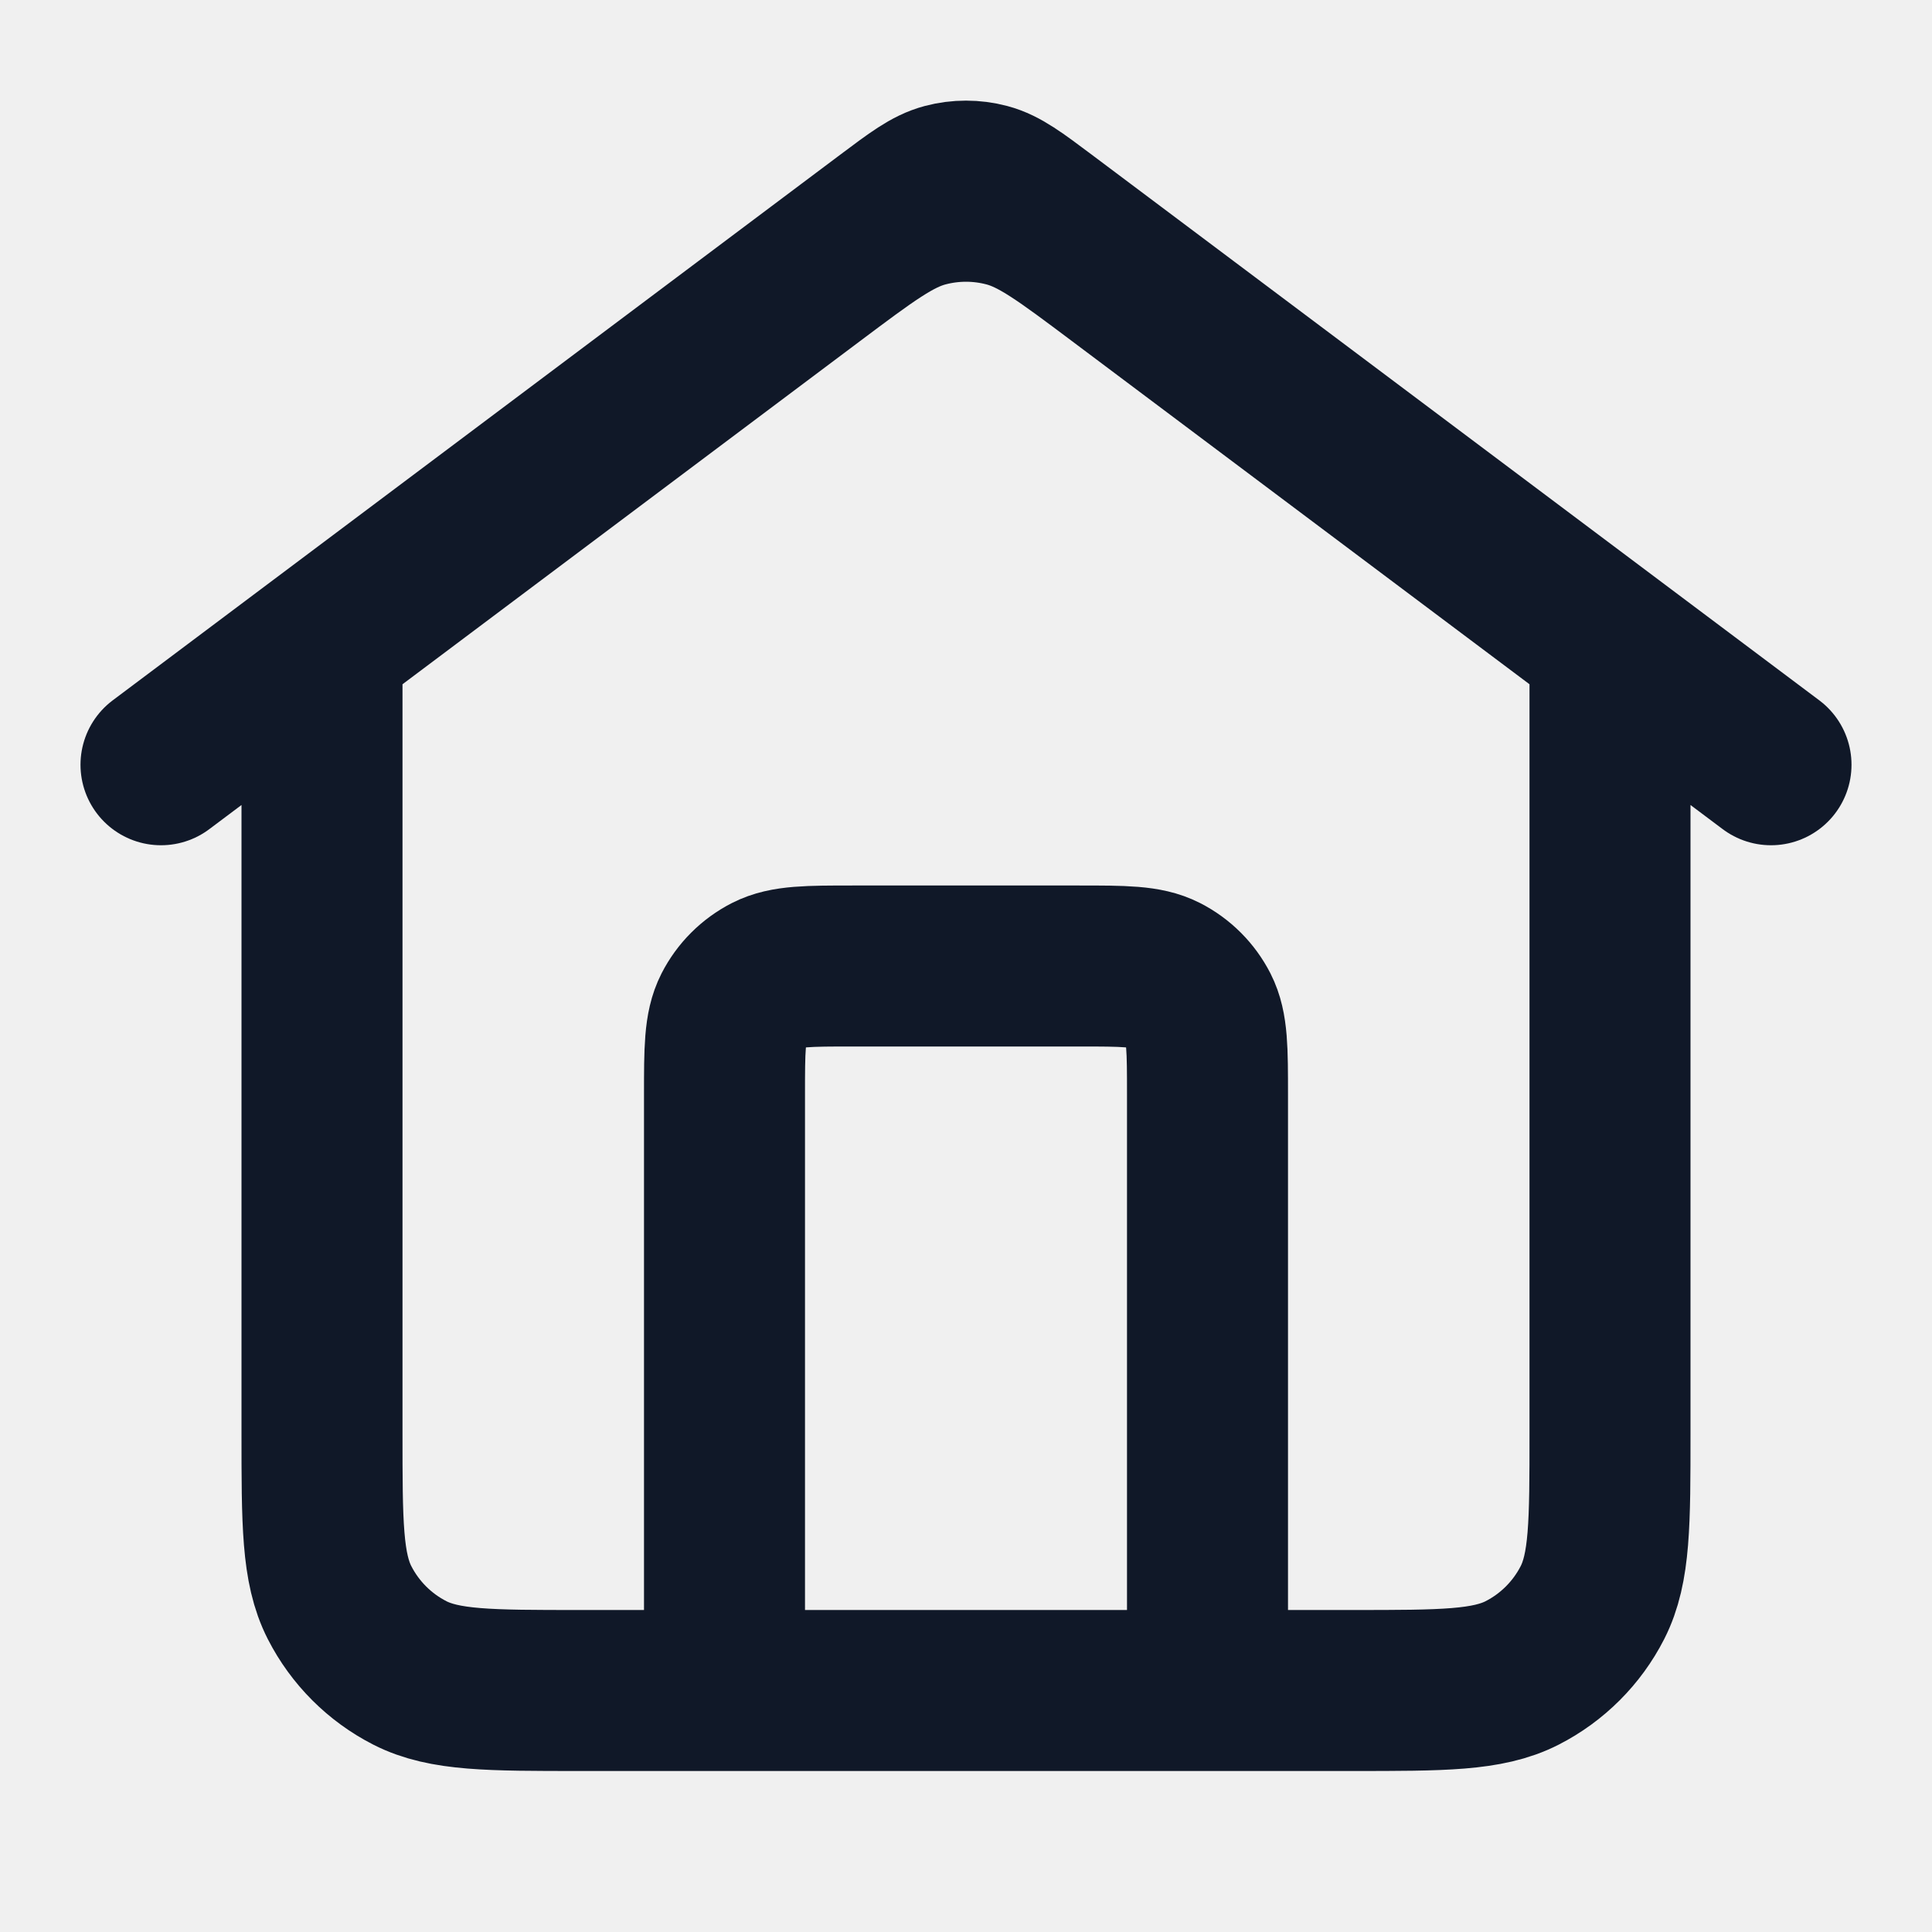
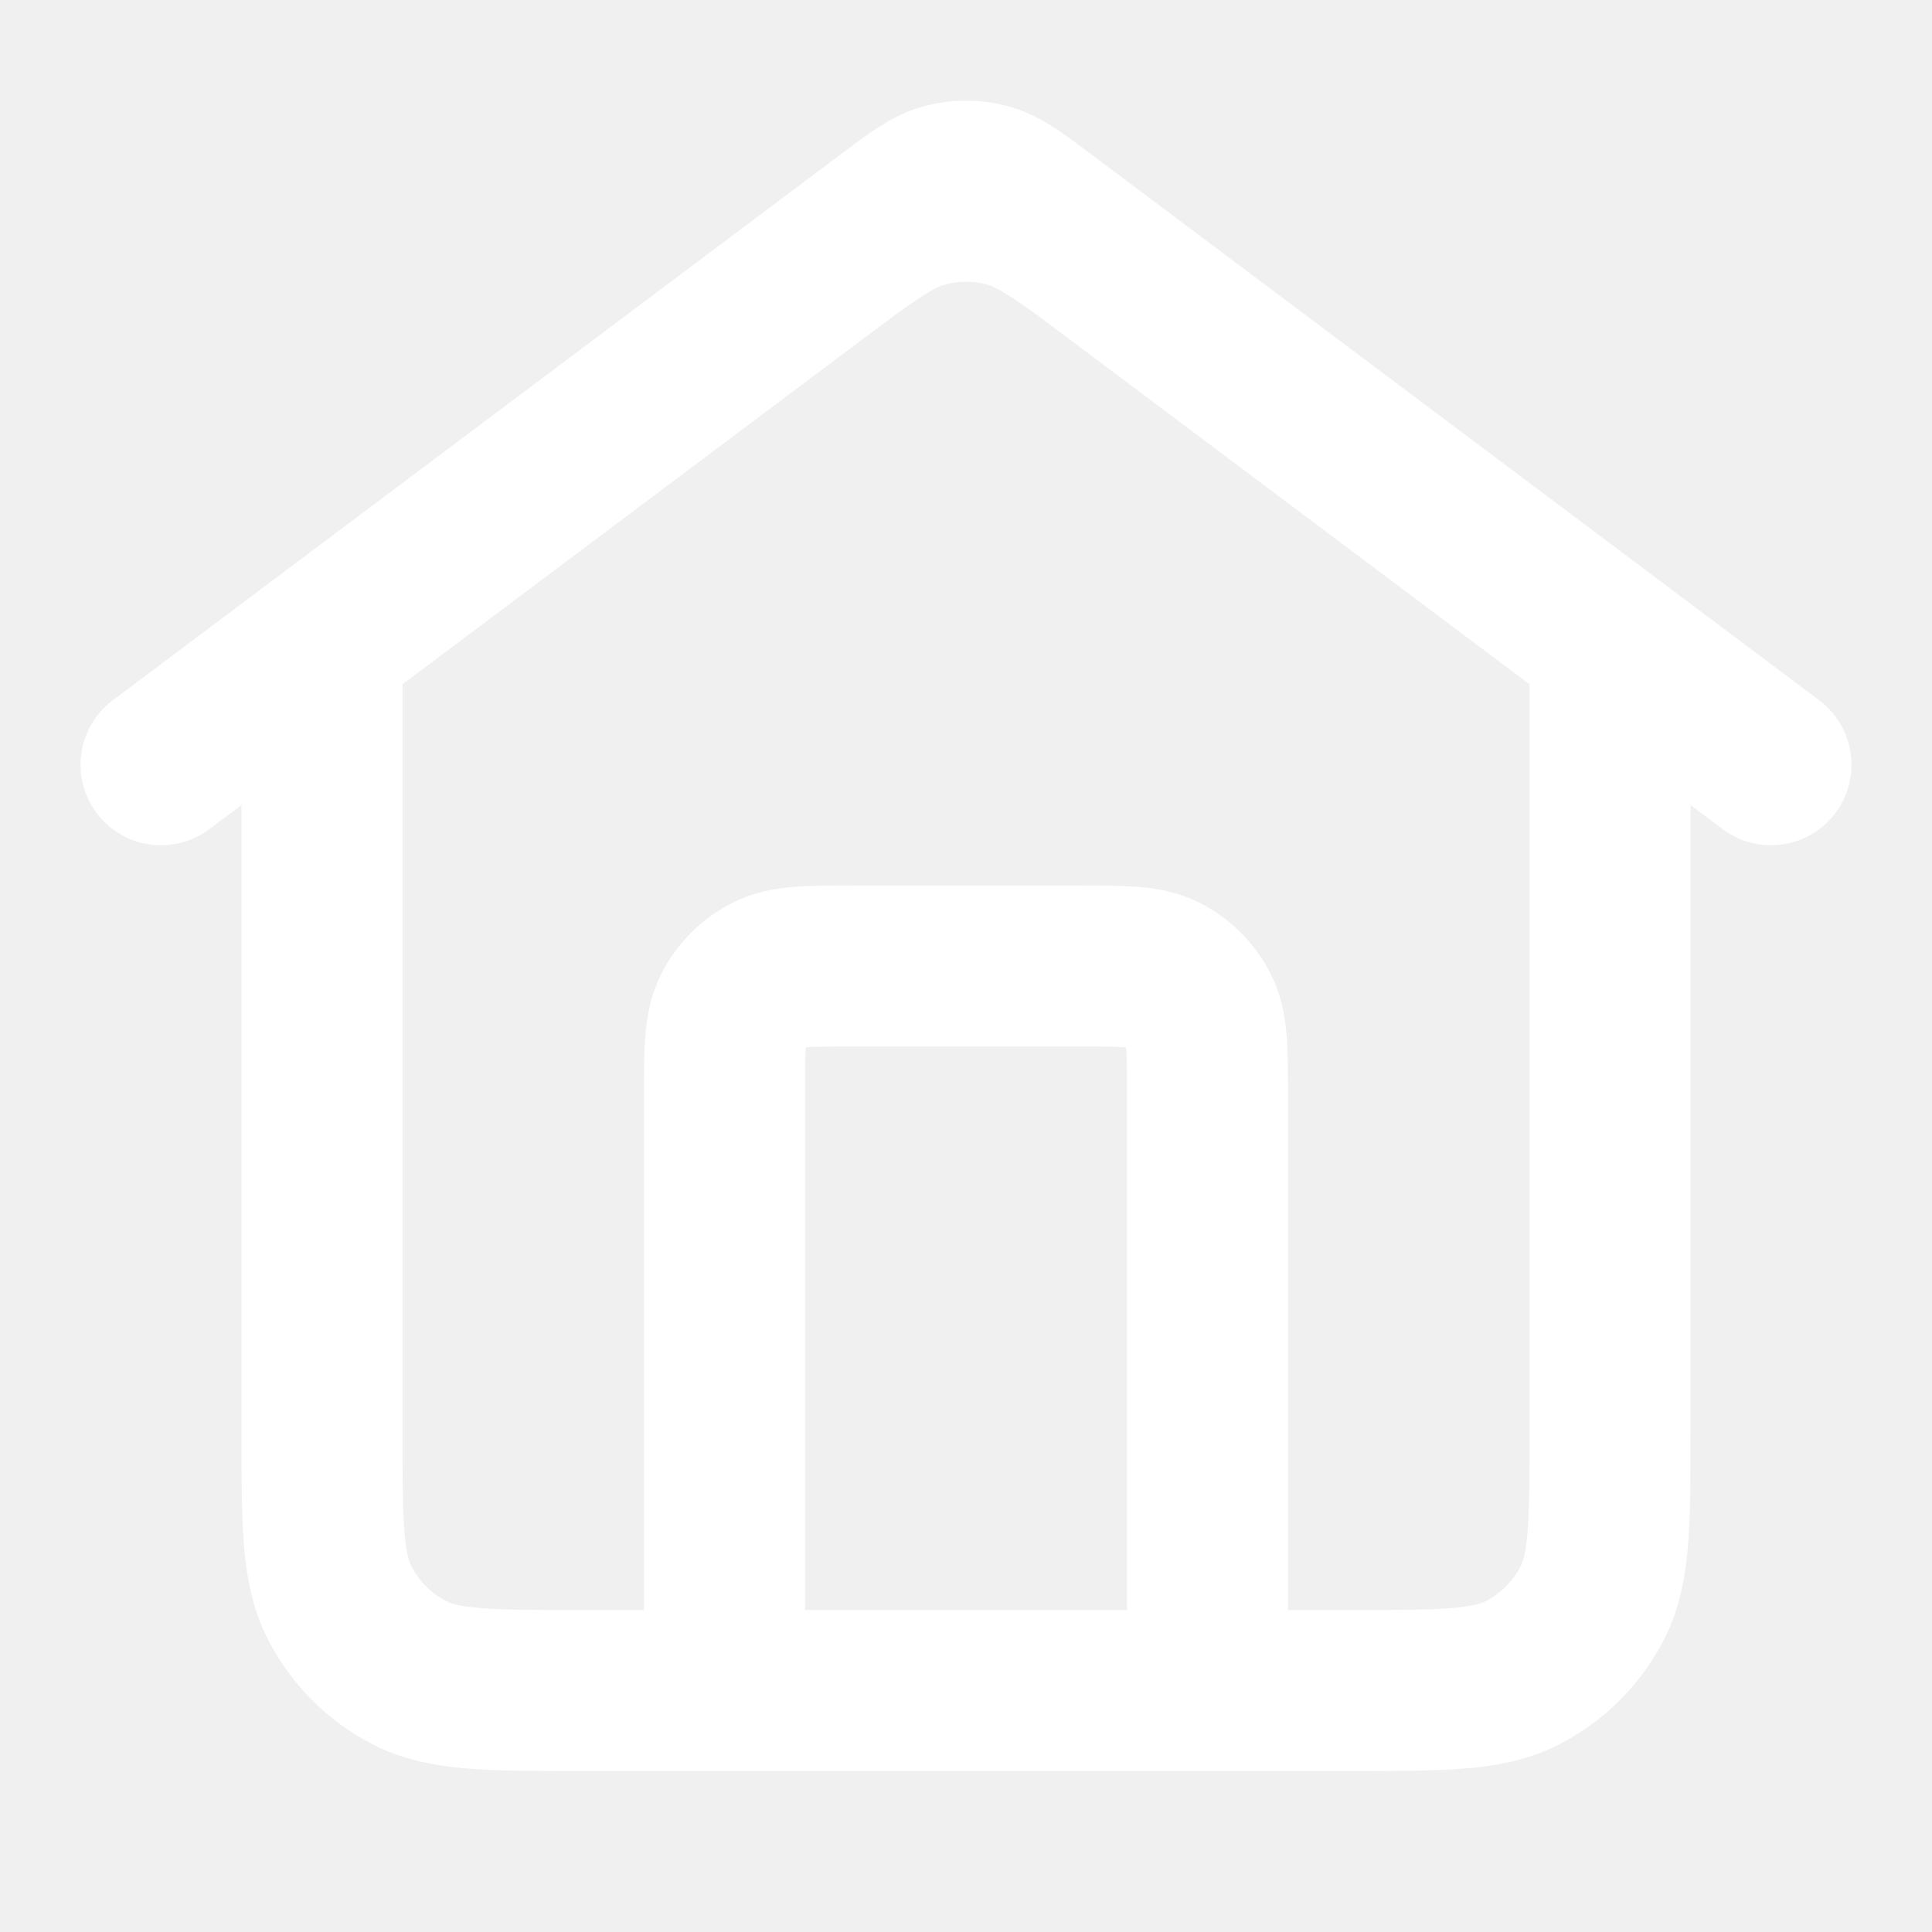
<svg xmlns="http://www.w3.org/2000/svg" width="24" height="24" viewBox="0 0 24 24" fill="none">
-   <path d="M9 21V13.6C9 13.04 9 12.76 9.109 12.546C9.205 12.358 9.358 12.205 9.546 12.109C9.76 12 10.04 12 10.6 12H13.4C13.96 12 14.24 12 14.454 12.109C14.642 12.205 14.795 12.358 14.891 12.546C15 12.76 15 13.04 15 13.6V21M2 9.5L11.04 2.72C11.384 2.462 11.556 2.333 11.745 2.283C11.912 2.239 12.088 2.239 12.255 2.283C12.444 2.333 12.616 2.462 12.96 2.72L22 9.5M4 8V17.8C4 18.92 4 19.48 4.218 19.908C4.41 20.284 4.716 20.59 5.092 20.782C5.52 21 6.08 21 7.2 21H16.8C17.92 21 18.48 21 18.908 20.782C19.284 20.59 19.59 20.284 19.782 19.908C20 19.48 20 18.92 20 17.8V8L13.92 3.44C13.232 2.924 12.887 2.665 12.509 2.566C12.175 2.478 11.825 2.478 11.491 2.566C11.113 2.665 10.768 2.924 10.08 3.44L4 8Z" stroke="#101828" stroke-width="2" stroke-linecap="round" stroke-linejoin="round" />
+   <path d="M9 21V13.6C9 13.04 9 12.76 9.109 12.546C9.205 12.358 9.358 12.205 9.546 12.109C9.76 12 10.04 12 10.6 12H13.4C13.96 12 14.24 12 14.454 12.109C14.642 12.205 14.795 12.358 14.891 12.546C15 12.76 15 13.04 15 13.6V21M2 9.5L11.04 2.72C11.384 2.462 11.556 2.333 11.745 2.283C11.912 2.239 12.088 2.239 12.255 2.283C12.444 2.333 12.616 2.462 12.96 2.72L22 9.5M4 8V17.8C4 18.92 4 19.48 4.218 19.908C4.41 20.284 4.716 20.59 5.092 20.782C5.52 21 6.08 21 7.2 21H16.8C17.92 21 18.48 21 18.908 20.782C19.284 20.59 19.59 20.284 19.782 19.908C20 19.48 20 18.92 20 17.8V8L13.92 3.44C13.232 2.924 12.887 2.665 12.509 2.566C12.175 2.478 11.825 2.478 11.491 2.566C11.113 2.665 10.768 2.924 10.08 3.44L4 8Z" stroke="white" stroke-width="2" stroke-linecap="round" stroke-linejoin="round" />
</svg>
